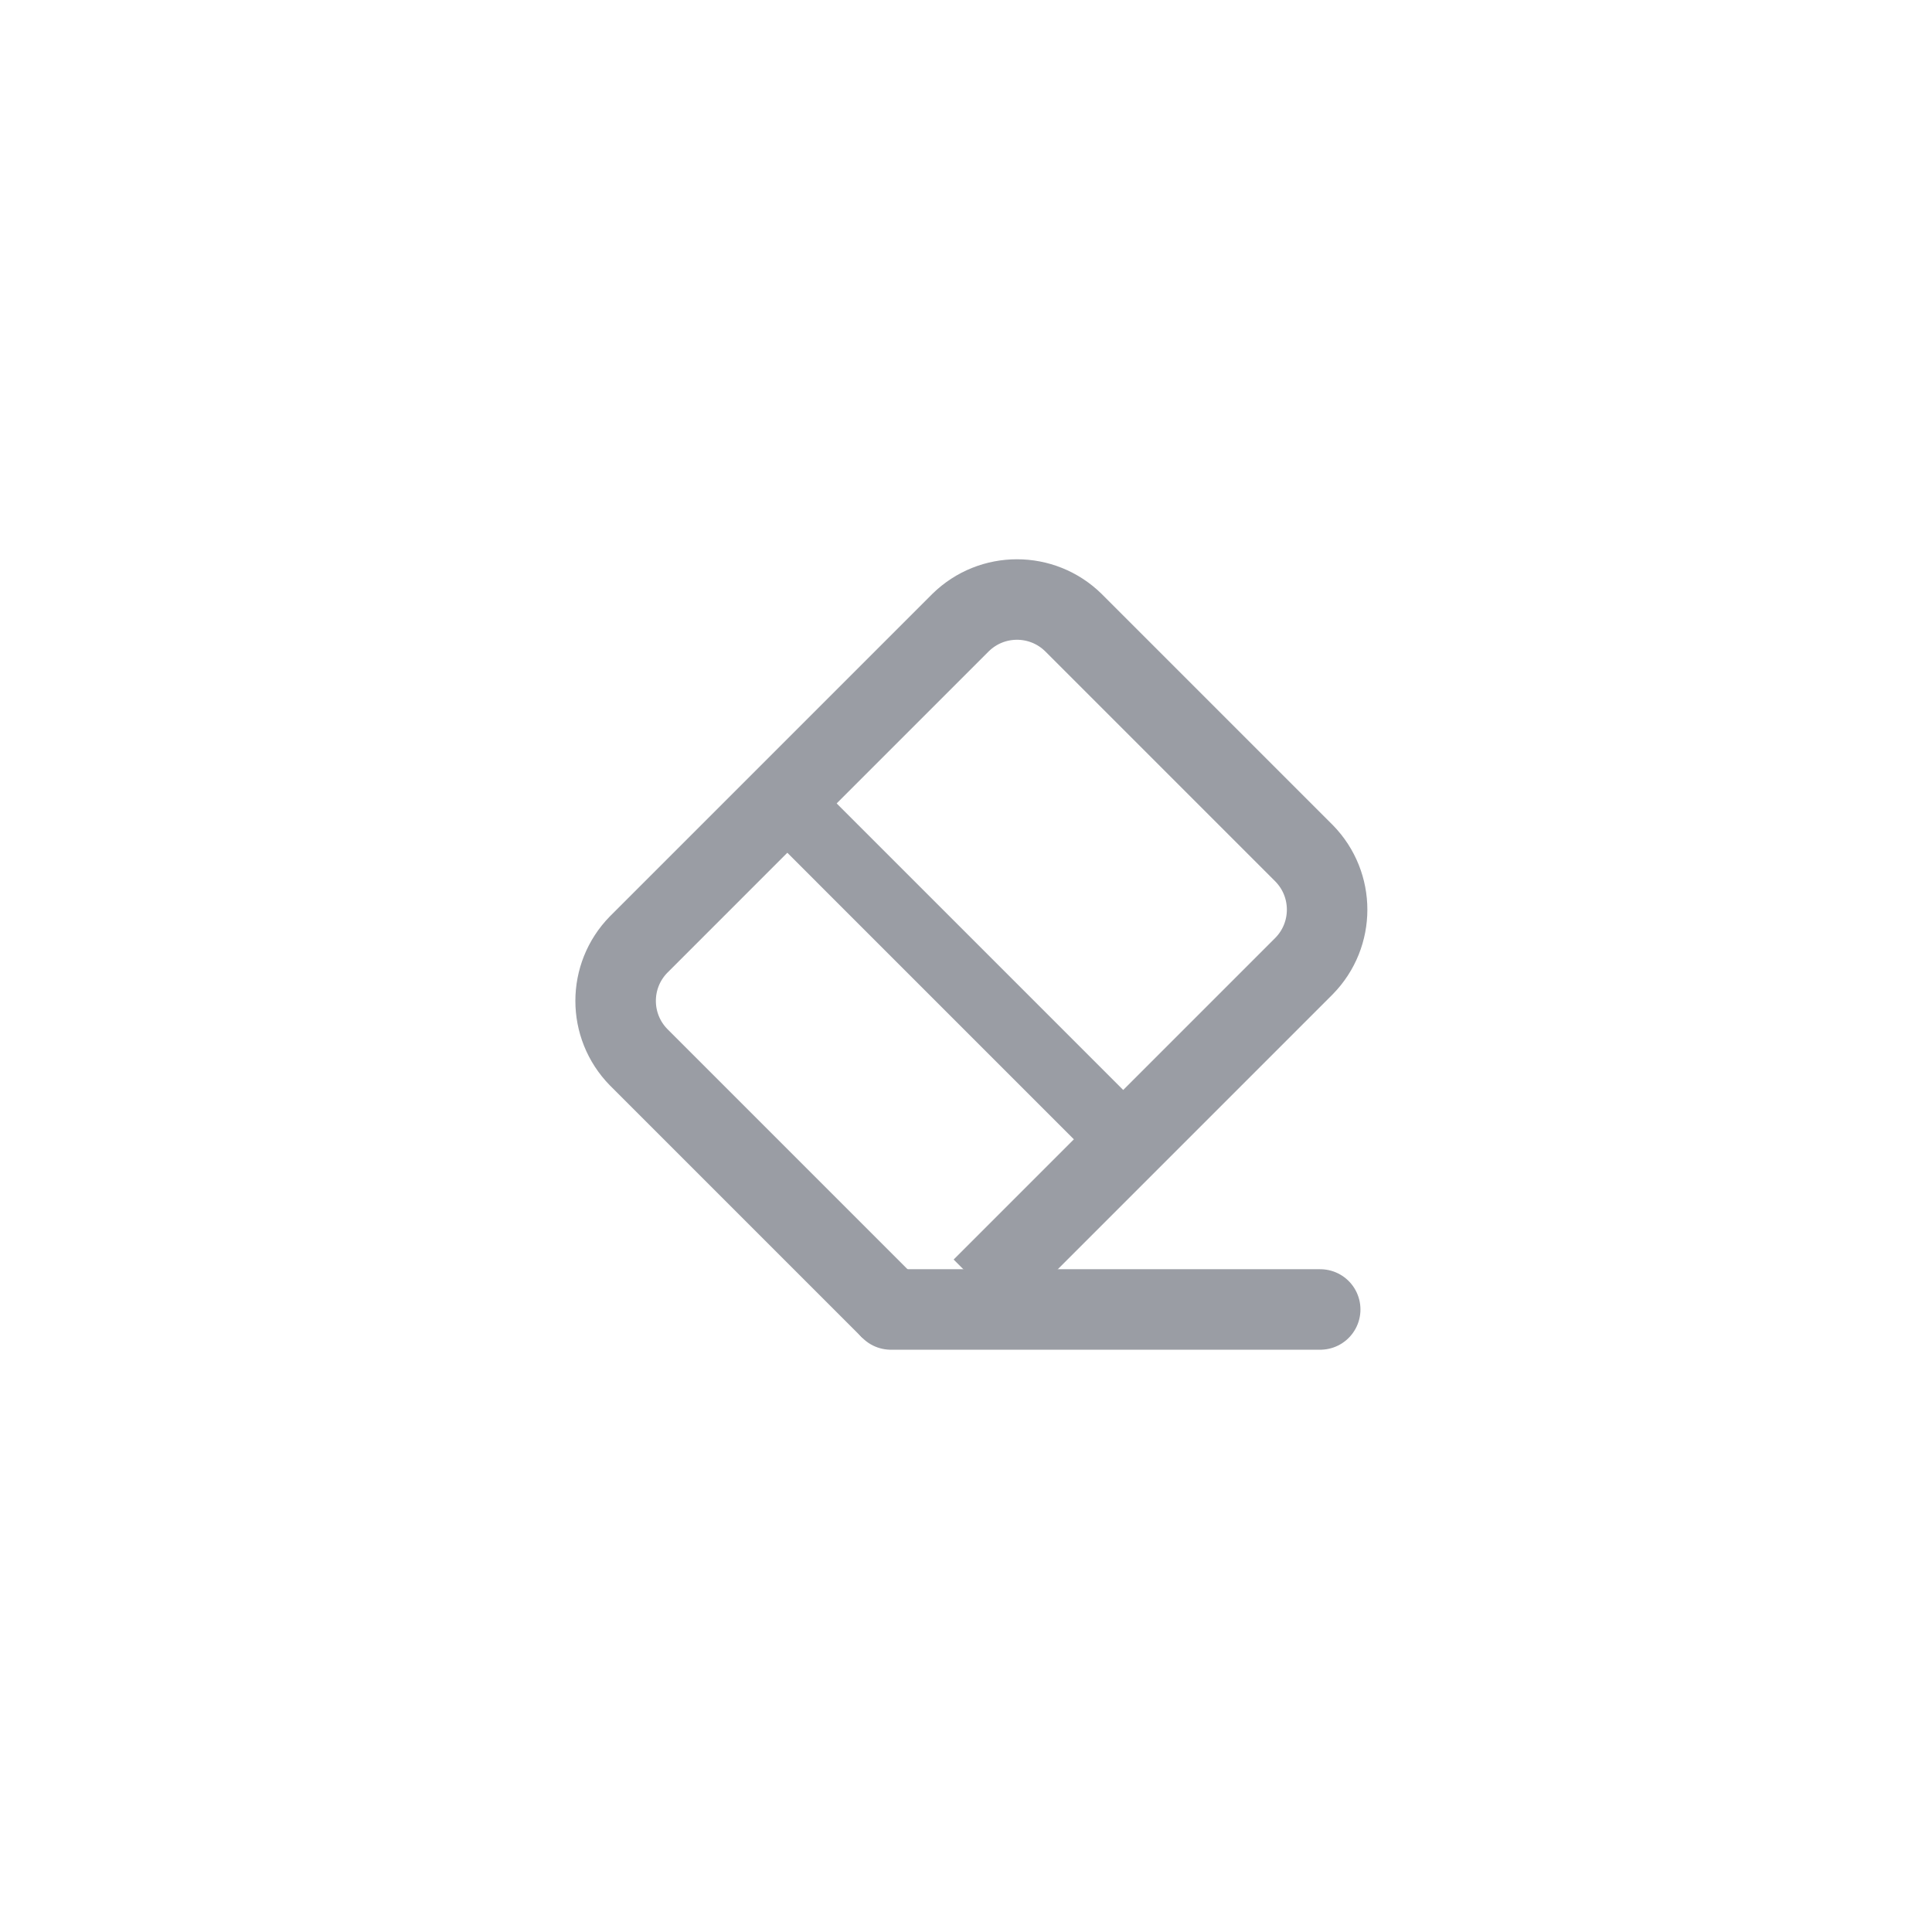
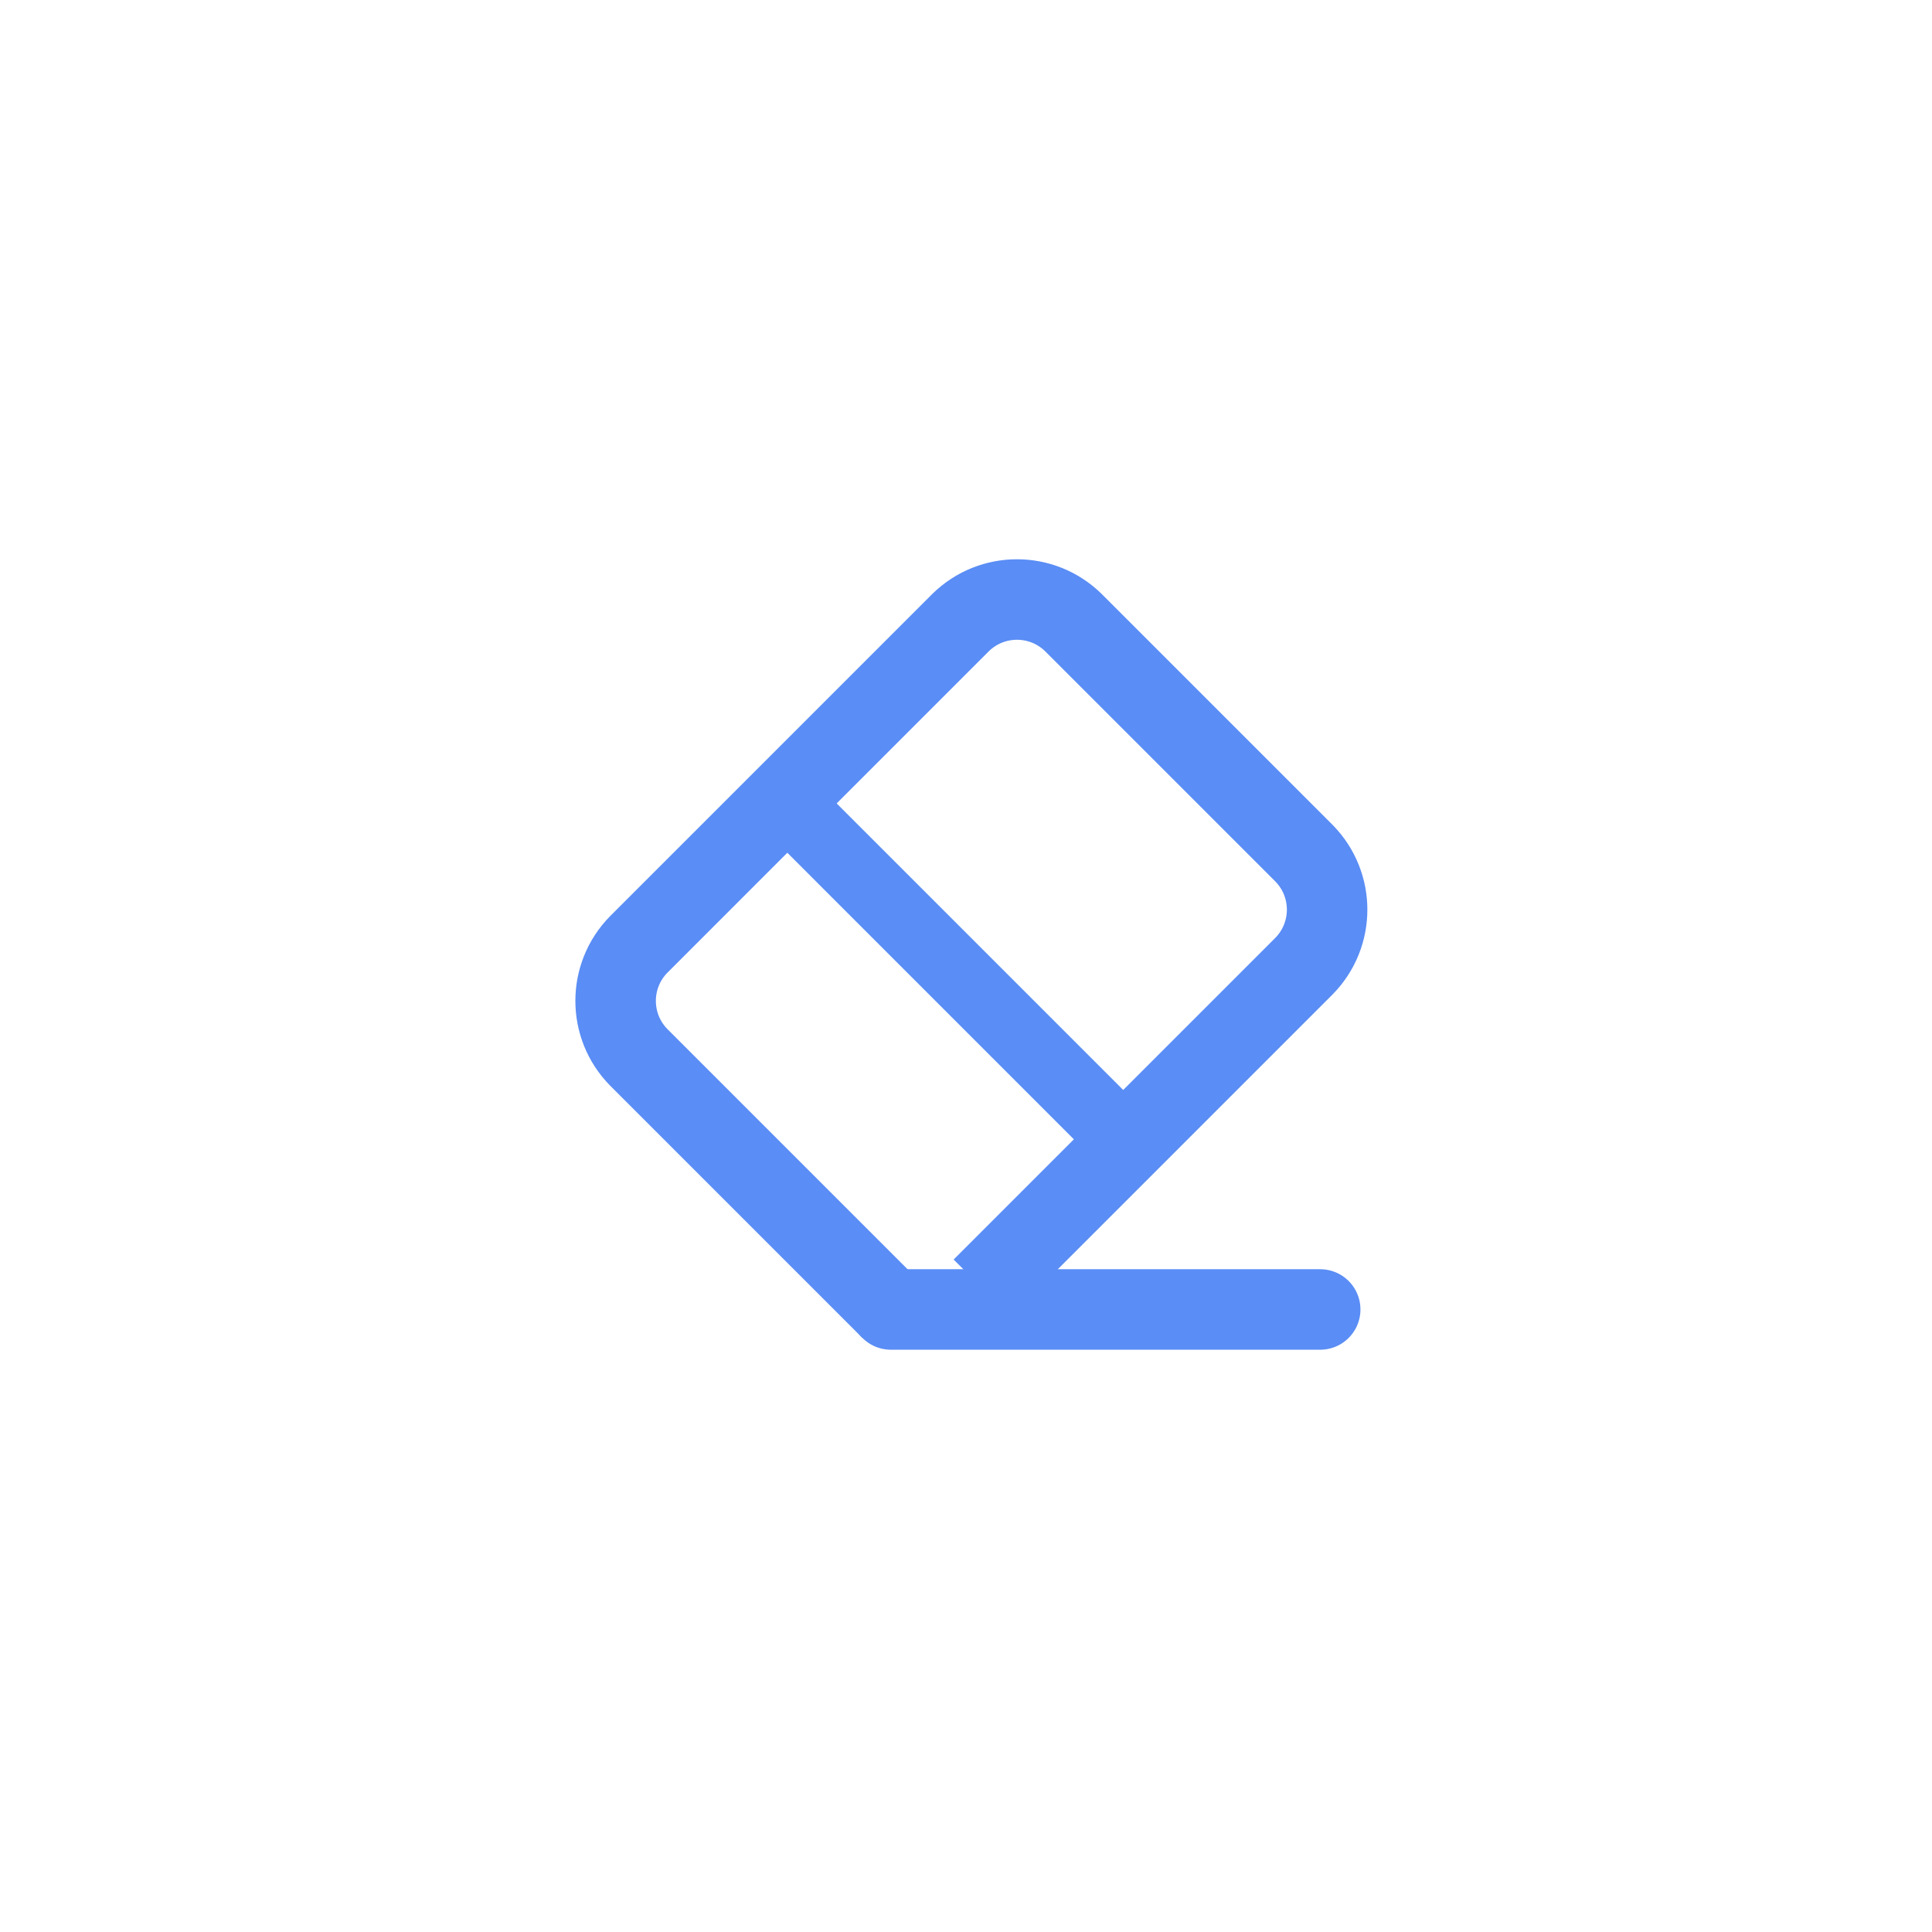
<svg xmlns="http://www.w3.org/2000/svg" width="36" height="36" fill="none">
  <g transform="translate(8,8)">
-     <path d="M8.6 16.4 3.9 11.7a1.5 1.5 0 0 1 0-2.1l6-6a1.5 1.5 0 0 1 2.1 0l4.3 4.3a1.5 1.5 0 0 1 0 2.1l-6 6" stroke="#9A9DA4" stroke-width="1.5" stroke-linejoin="round" />
-     <path d="M16.6 16.4H8.6" stroke="#9A9DA4" stroke-width="1.5" stroke-linecap="round" />
-     <path d="M6.6 6.9 13 13.3" stroke="#9A9DA4" stroke-width="1.3" />
+     <path d="M8.6 16.4 3.9 11.7a1.5 1.5 0 0 1 0-2.1l6-6a1.5 1.5 0 0 1 2.1 0l4.3 4.3a1.5 1.5 0 0 1 0 2.1l-6 6" stroke="#5A8DF5" stroke-width="1.5" stroke-linejoin="round" />
+     <path d="M16.6 16.4H8.6" stroke="#5A8DF5" stroke-width="1.5" stroke-linecap="round" />
+     <path d="M6.6 6.9 13 13.3" stroke="#5A8DF5" stroke-width="1.3" />
  </g>
</svg>
